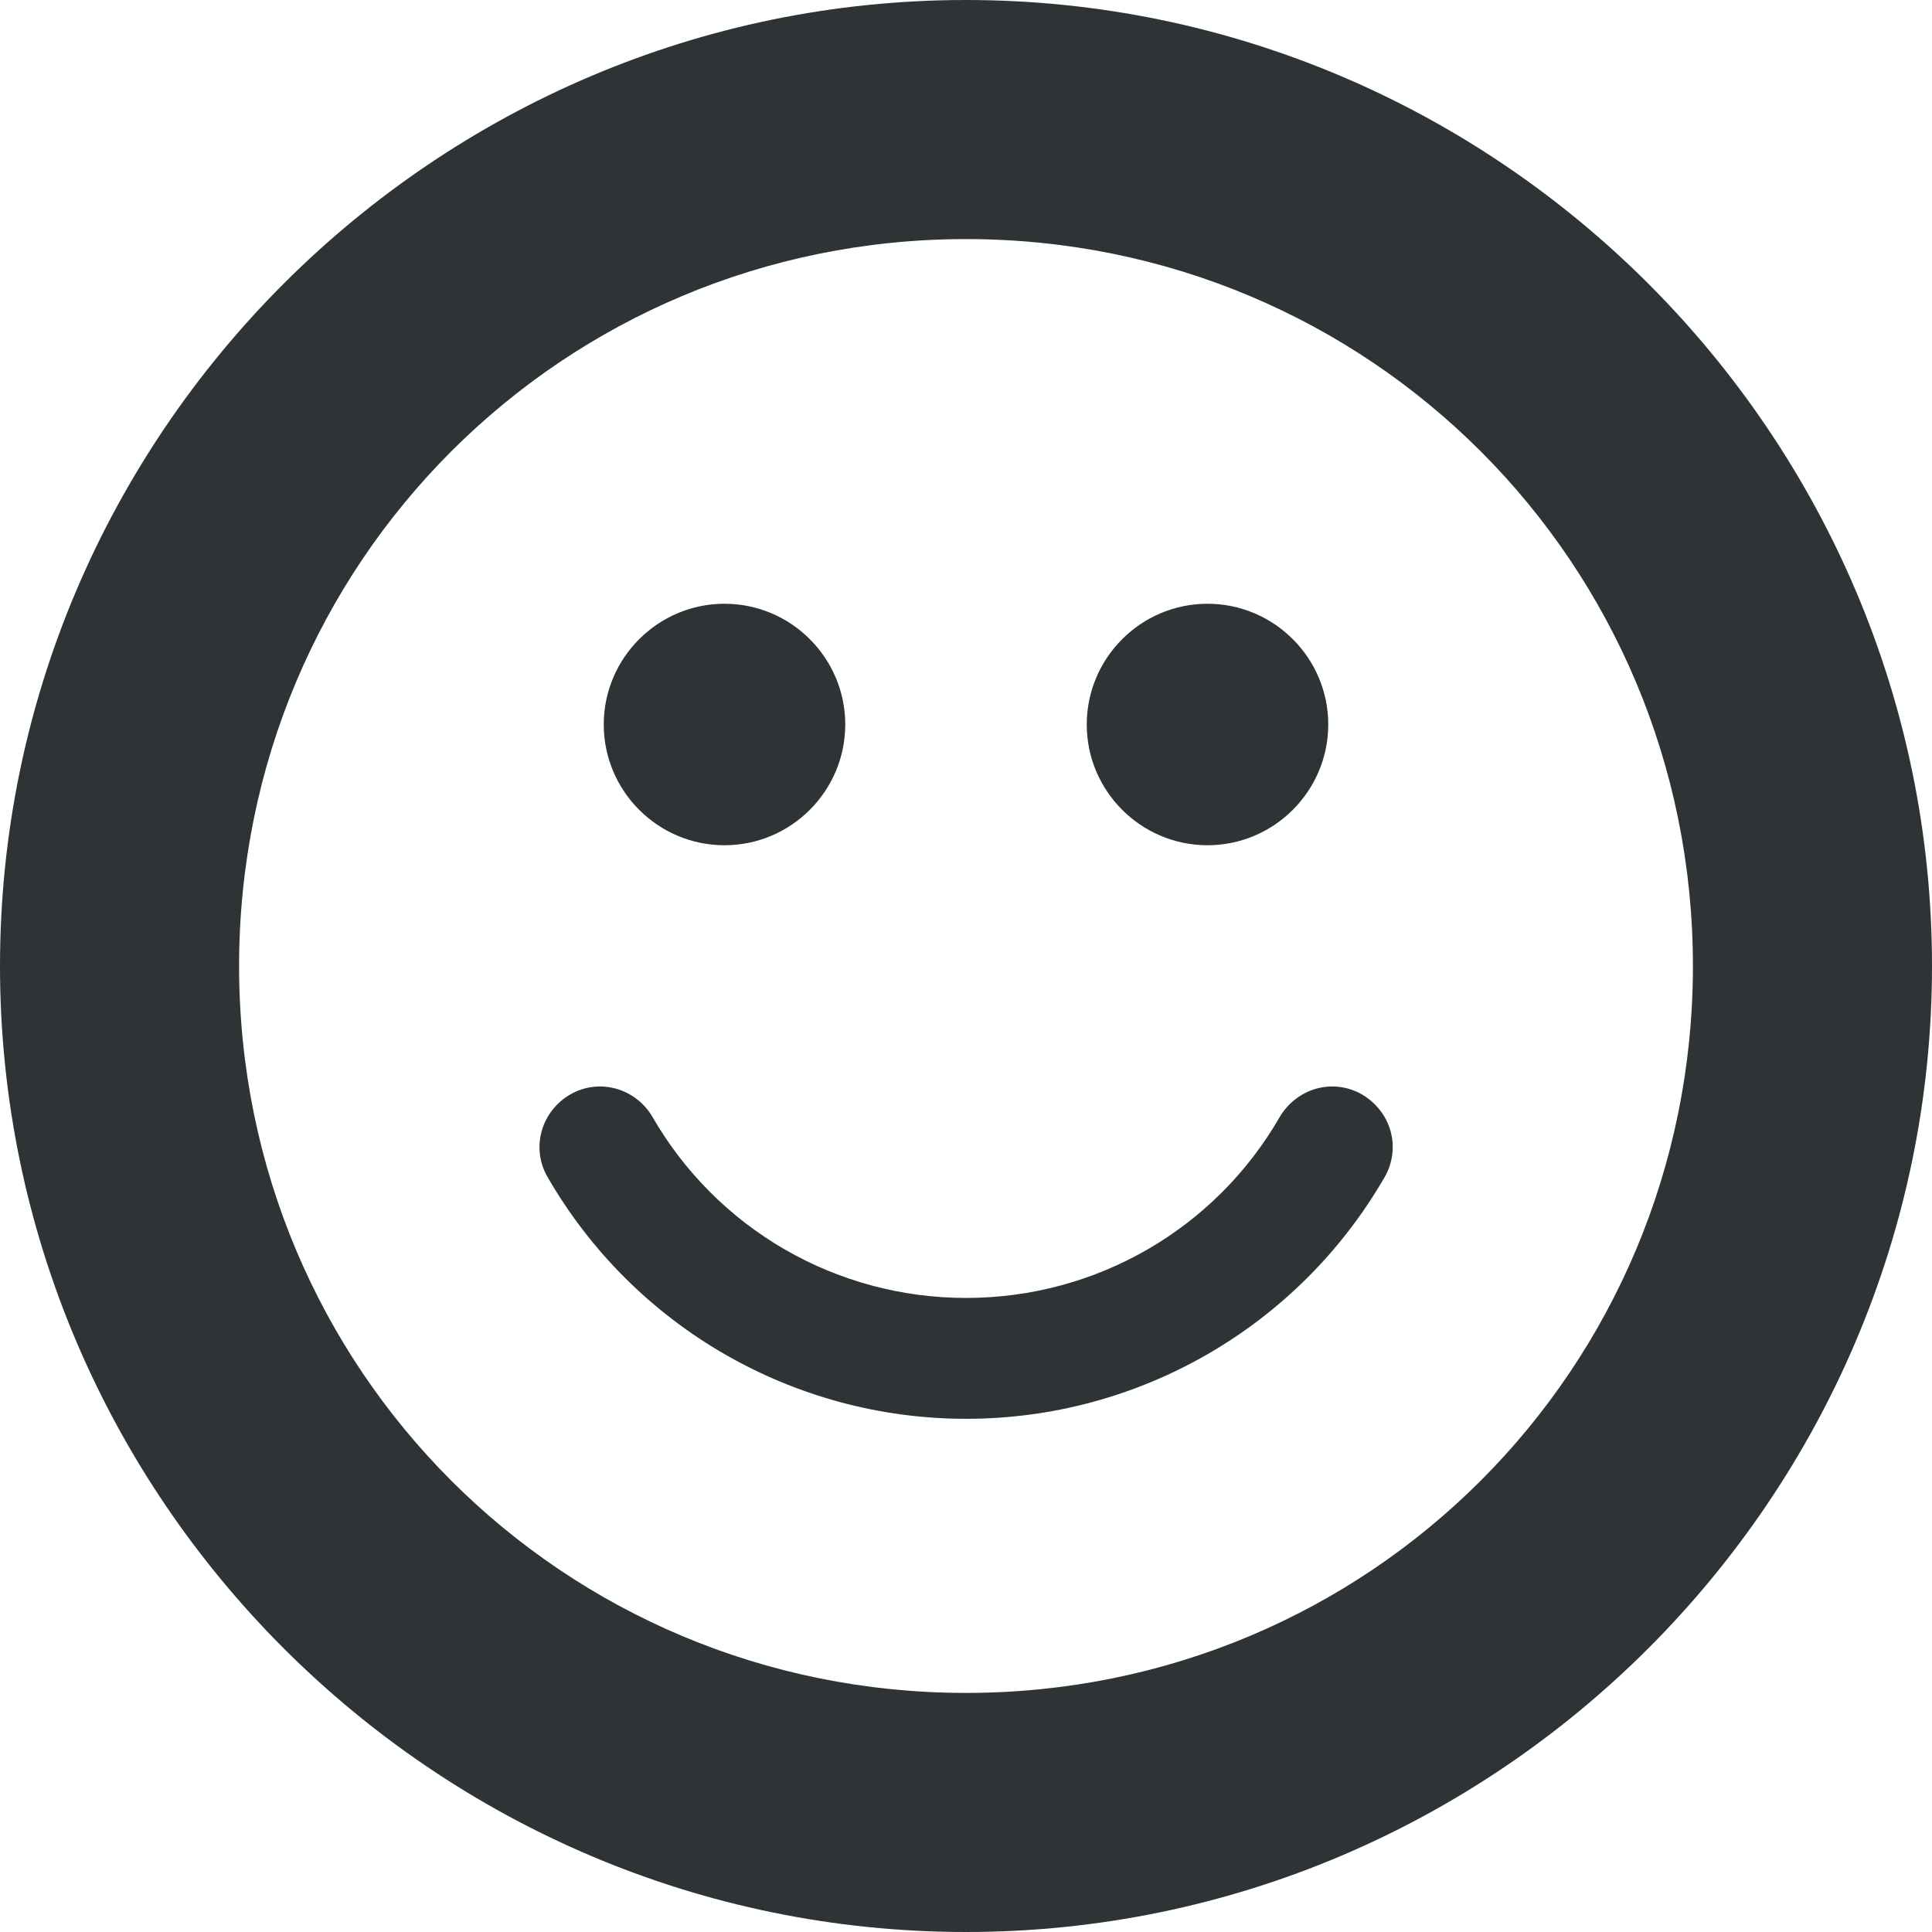
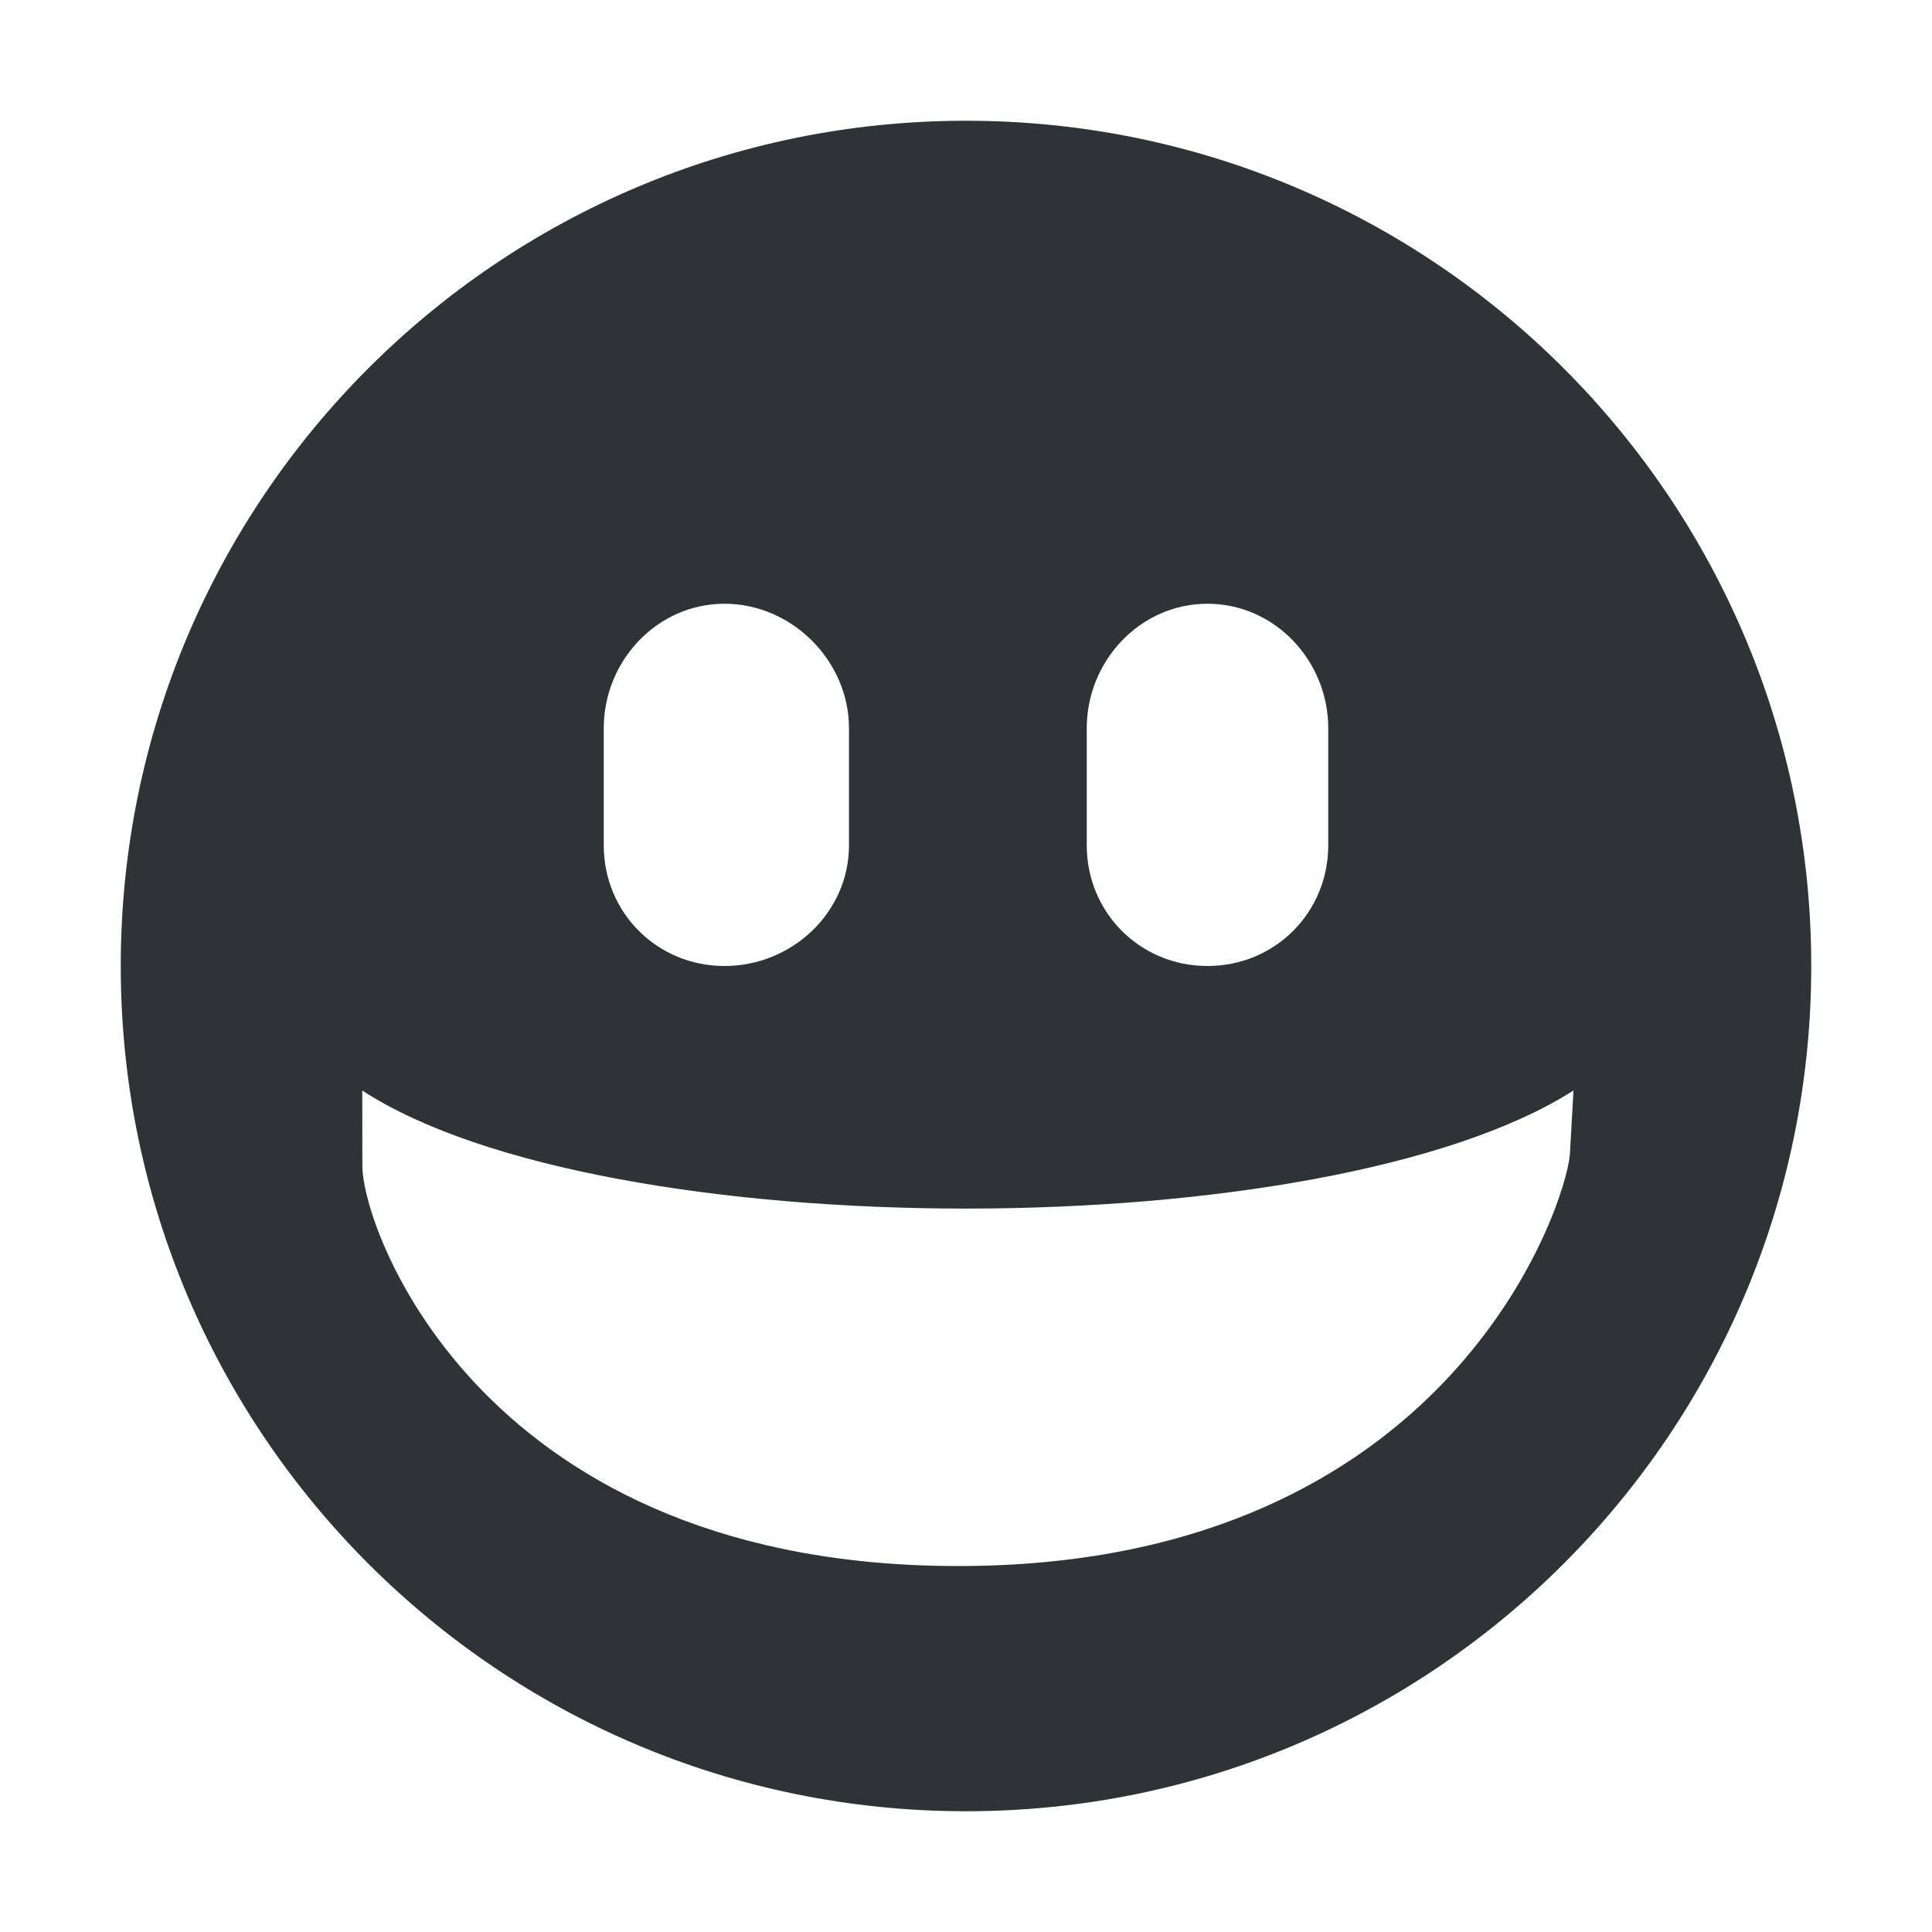
- <svg xmlns="http://www.w3.org/2000/svg" height="16px" viewBox="0 0 16 16" width="16px">
-   <path d="m 8 0 c -4.402 0 -8 3.598 -8 8 s 3.598 8 8 8 s 8 -3.598 8 -8 s -3.598 -8 -8 -8 z m 0 1.98 c 3.34 0 6.02 2.68 6.02 6.02 s -2.68 6.02 -6.02 6.02 s -6.02 -2.68 -6.02 -6.02 s 2.68 -6.02 6.02 -6.02 z m -2 3.02 c -0.551 0 -1 0.449 -1 1 s 0.449 1 1 1 s 1 -0.449 1 -1 s -0.449 -1 -1 -1 z m 4 0 c -0.551 0 -1 0.449 -1 1 s 0.449 1 1 1 s 1 -0.449 1 -1 s -0.449 -1 -1 -1 z m -5.281 4.066 c -0.113 0.066 -0.199 0.176 -0.234 0.305 s -0.016 0.266 0.051 0.379 c 0.715 1.238 2.035 2 3.465 2 s 2.75 -0.762 3.465 -2 c 0.066 -0.113 0.086 -0.25 0.051 -0.379 s -0.121 -0.238 -0.234 -0.305 s -0.25 -0.086 -0.379 -0.051 s -0.238 0.121 -0.305 0.234 c -0.535 0.93 -1.523 1.5 -2.598 1.5 s -2.062 -0.57 -2.598 -1.5 c -0.066 -0.113 -0.176 -0.199 -0.305 -0.234 s -0.266 -0.016 -0.379 0.051 z m 0 0" fill="#2e3436" />
+ <svg xmlns="http://www.w3.org/2000/svg" width="16" height="16">
+   <path d="M8 1a7 7 0 100 14A7 7 0 008 1zM6 5c.558 0 1.031.473 1.031 1.031V7c0 .558-.473 1-1.031 1-.558 0-1-.442-1-1v-.969C5 5.473 5.442 5 6 5zm4 0c.558 0 1 .473 1 1.031V7c0 .558-.442 1-1 1s-1-.442-1-1v-.969C9 5.473 9.442 5 10 5zM3 9.031c2 1.304 7.987 1.304 10.031 0l-.03.531c-.037.43-1 3.376-5 3.407-4 .031-5-2.78-5-3.313z" fill="#2e3436" />
</svg>
